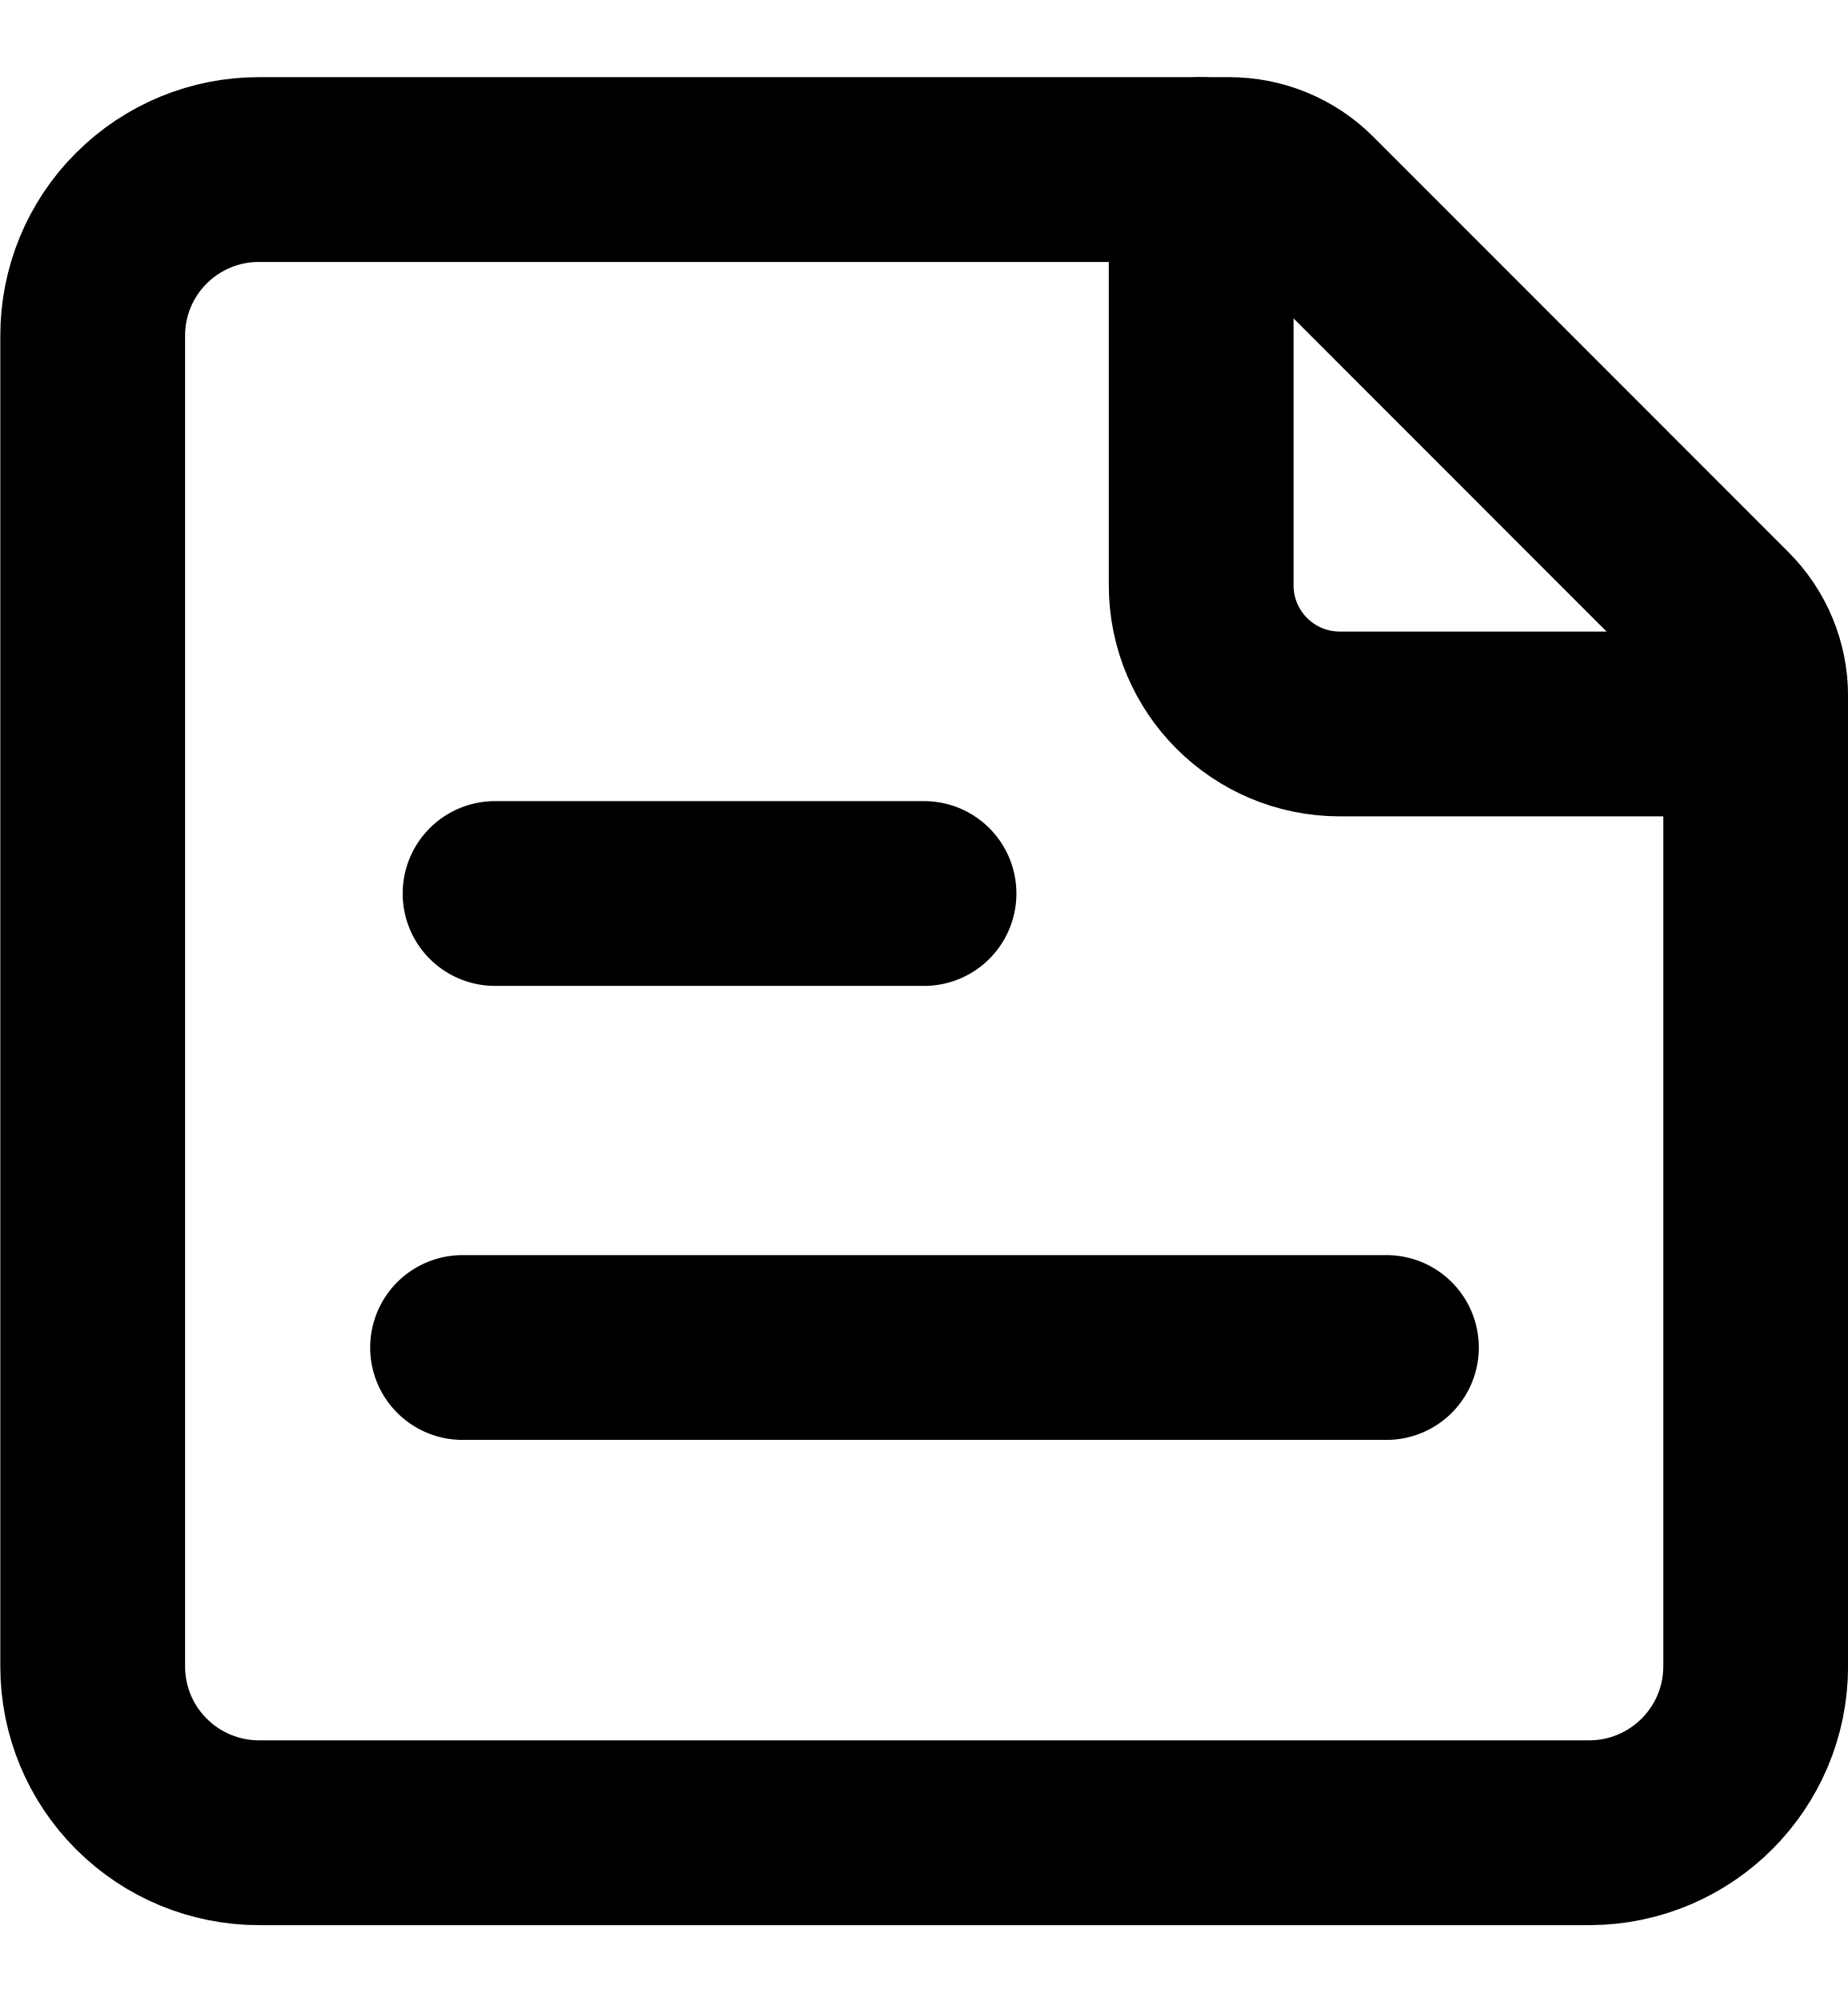
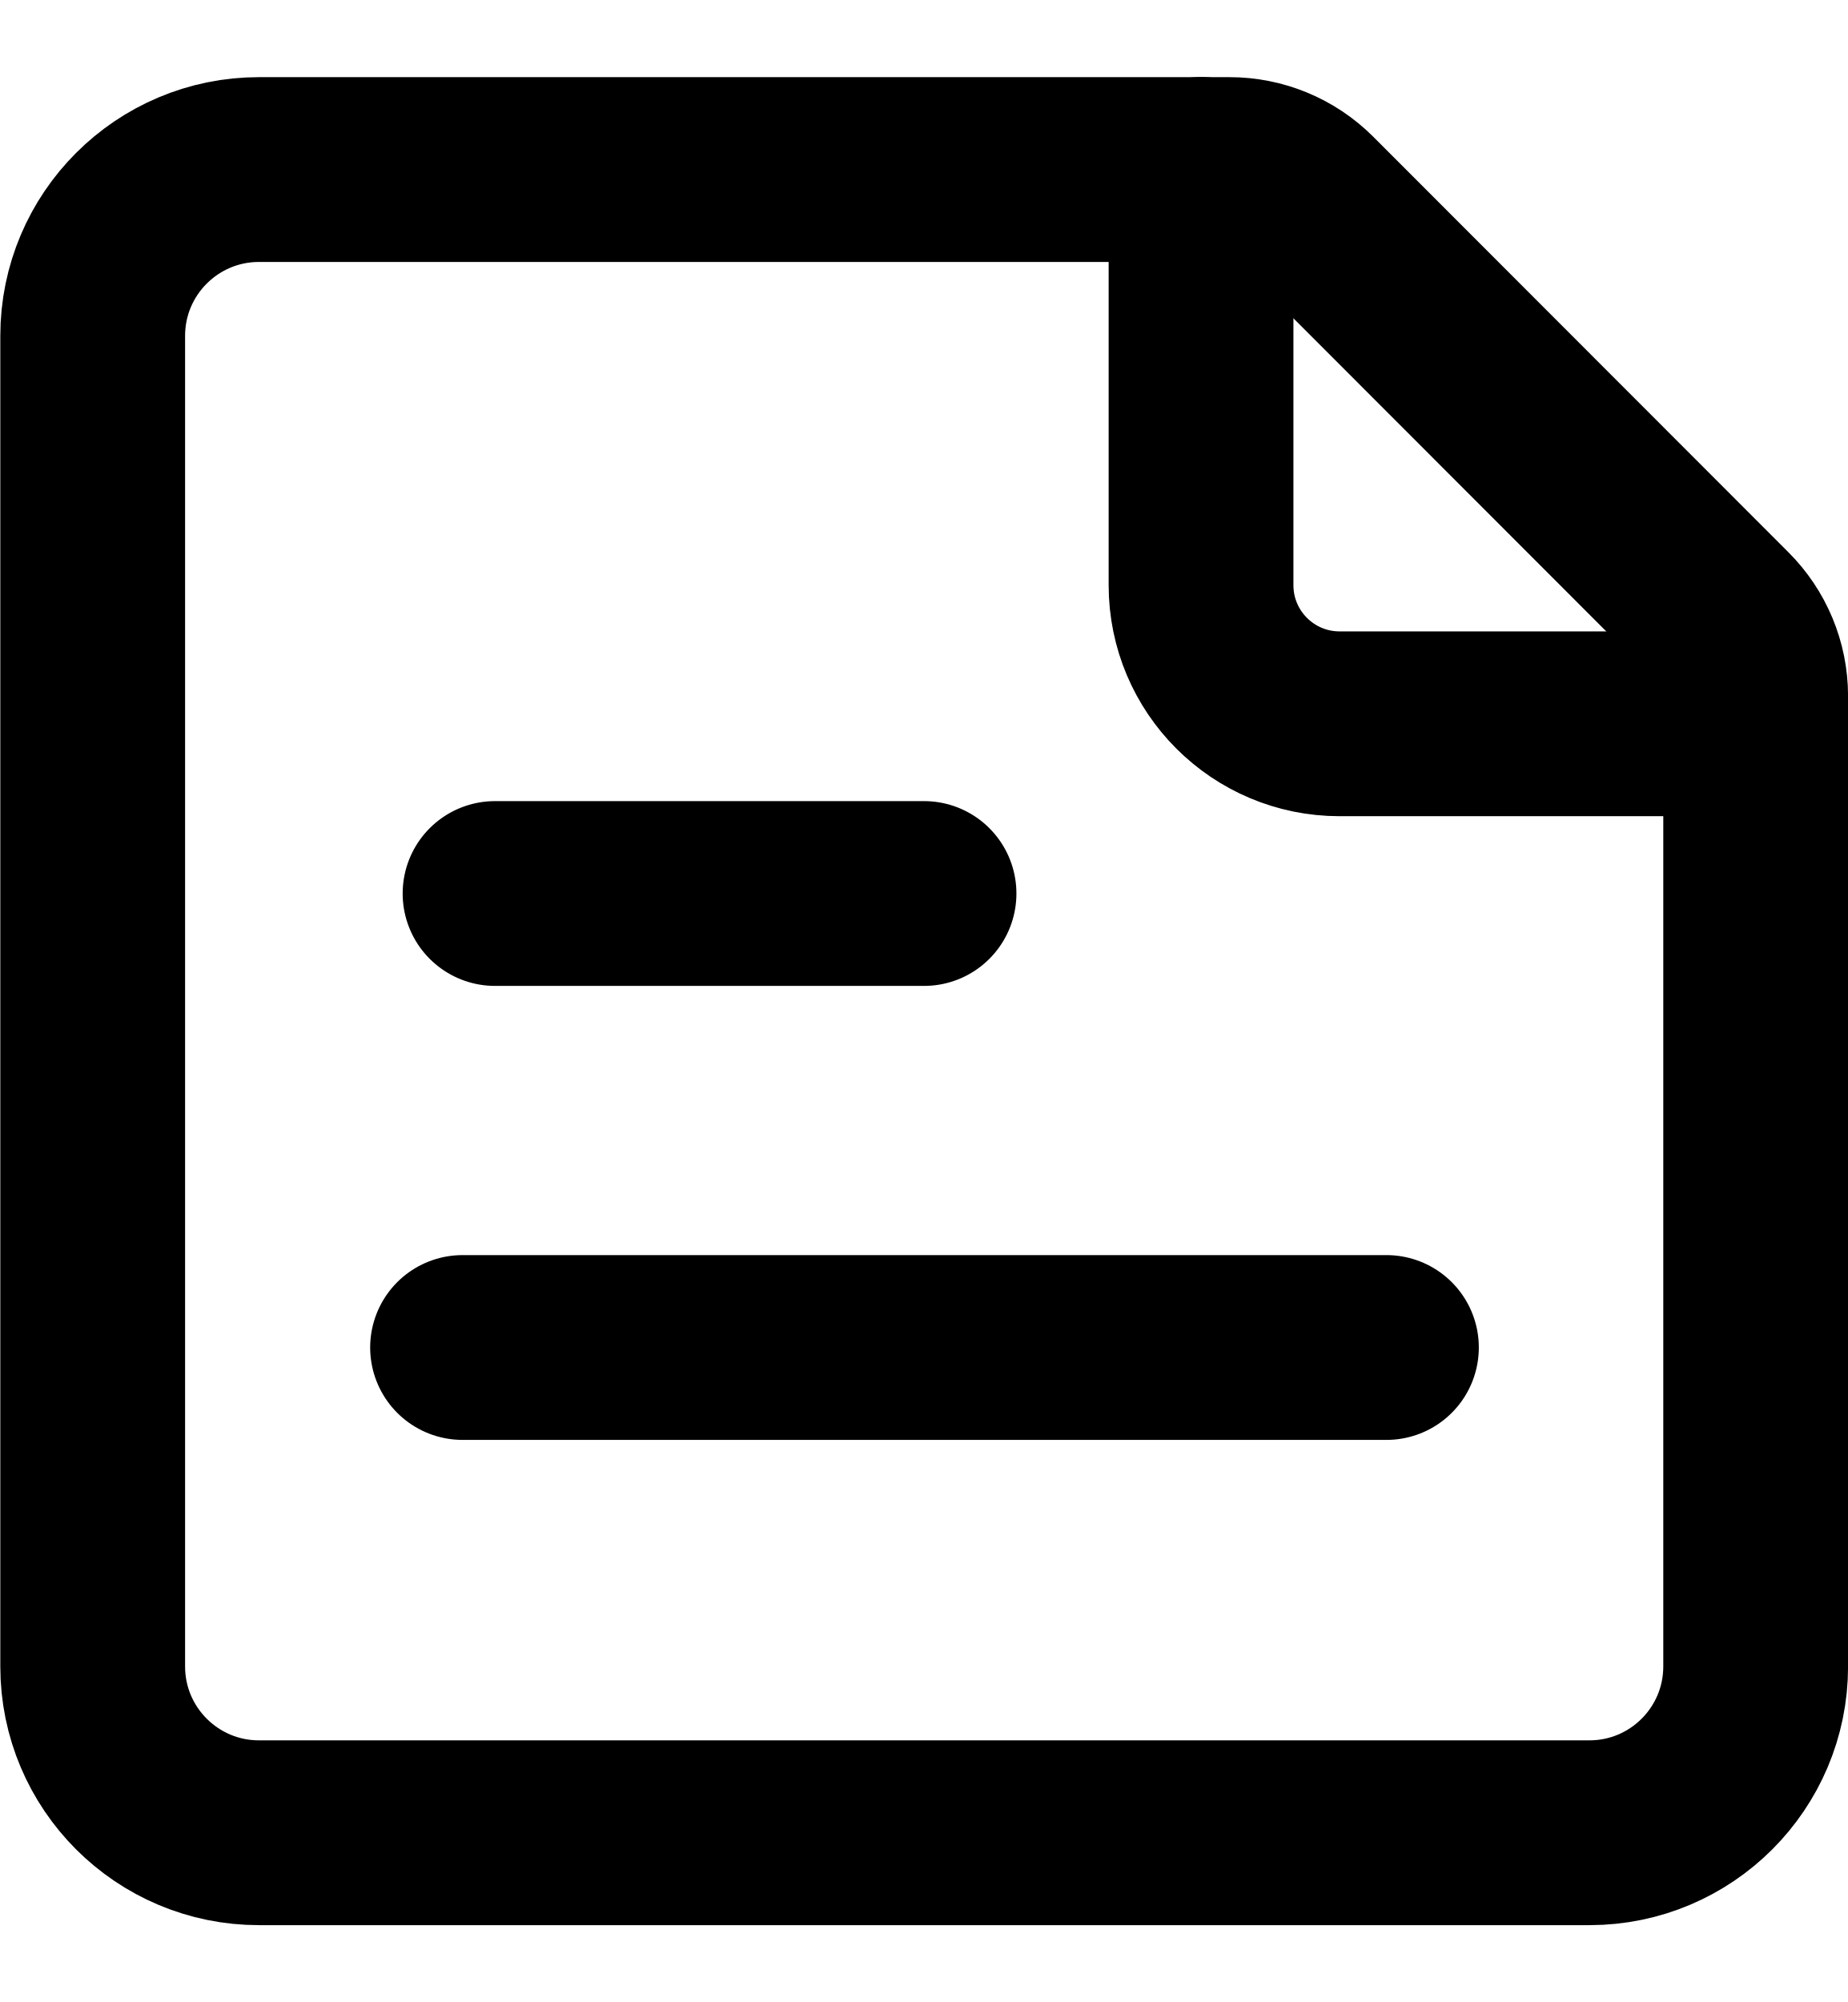
<svg xmlns="http://www.w3.org/2000/svg" viewBox="0 0 12 13">
-   <path fill-rule="evenodd" clip-rule="evenodd" d="M11.191 4.01C11.326 4.145 11.402 4.328 11.402 4.519V10.822C11.401 11.417 10.919 11.899 10.323 11.901H1.683C1.397 11.901 1.122 11.788 0.919 11.585C0.716 11.383 0.602 11.108 0.602 10.822V2.182C0.601 1.895 0.715 1.619 0.918 1.417C1.121 1.214 1.397 1.1 1.683 1.101H7.983C8.174 1.101 8.358 1.176 8.493 1.311L11.191 4.01Z" stroke="currentColor" stroke-width="1.2" stroke-linecap="round" stroke-linejoin="round" fill="none" />
-   <path d="M6.001 5.802L3.215 5.802" stroke="currentColor" stroke-width="1.2" stroke-linecap="round" stroke-linejoin="round" fill="none" />
-   <path d="M9.004 8.75L3.004 8.75" stroke="currentColor" stroke-width="1.2" stroke-linecap="round" stroke-linejoin="round" fill="none" />
-   <path d="M7.801 1.101V3.801C7.801 4.298 8.204 4.701 8.701 4.701H11.401" stroke="currentColor" stroke-width="1.2" stroke-linecap="round" stroke-linejoin="round" fill="none" />
+   <path clip-rule="evenodd" d="M11.19 4.01a.72.72 0 0 1 .212.509v6.303a1.08 1.08 0 0 1-1.079 1.079h-8.64a1.08 1.08 0 0 1-1.081-1.08v-8.64a1.08 1.08 0 0 1 1.081-1.08h6.3a.72.72 0 0 1 .51.21L11.19 4.01Z" stroke="currentColor" stroke-width="1.2" stroke-linecap="round" stroke-linejoin="round" fill="none" />
+   <path d="M6.001 5.802H3.215M9.004 8.75h-6M7.8 1.1v2.7a.9.9 0 0 0 .9.9h2.7" stroke="currentColor" stroke-width="1.2" stroke-linecap="round" stroke-linejoin="round" fill="none" />
</svg>
